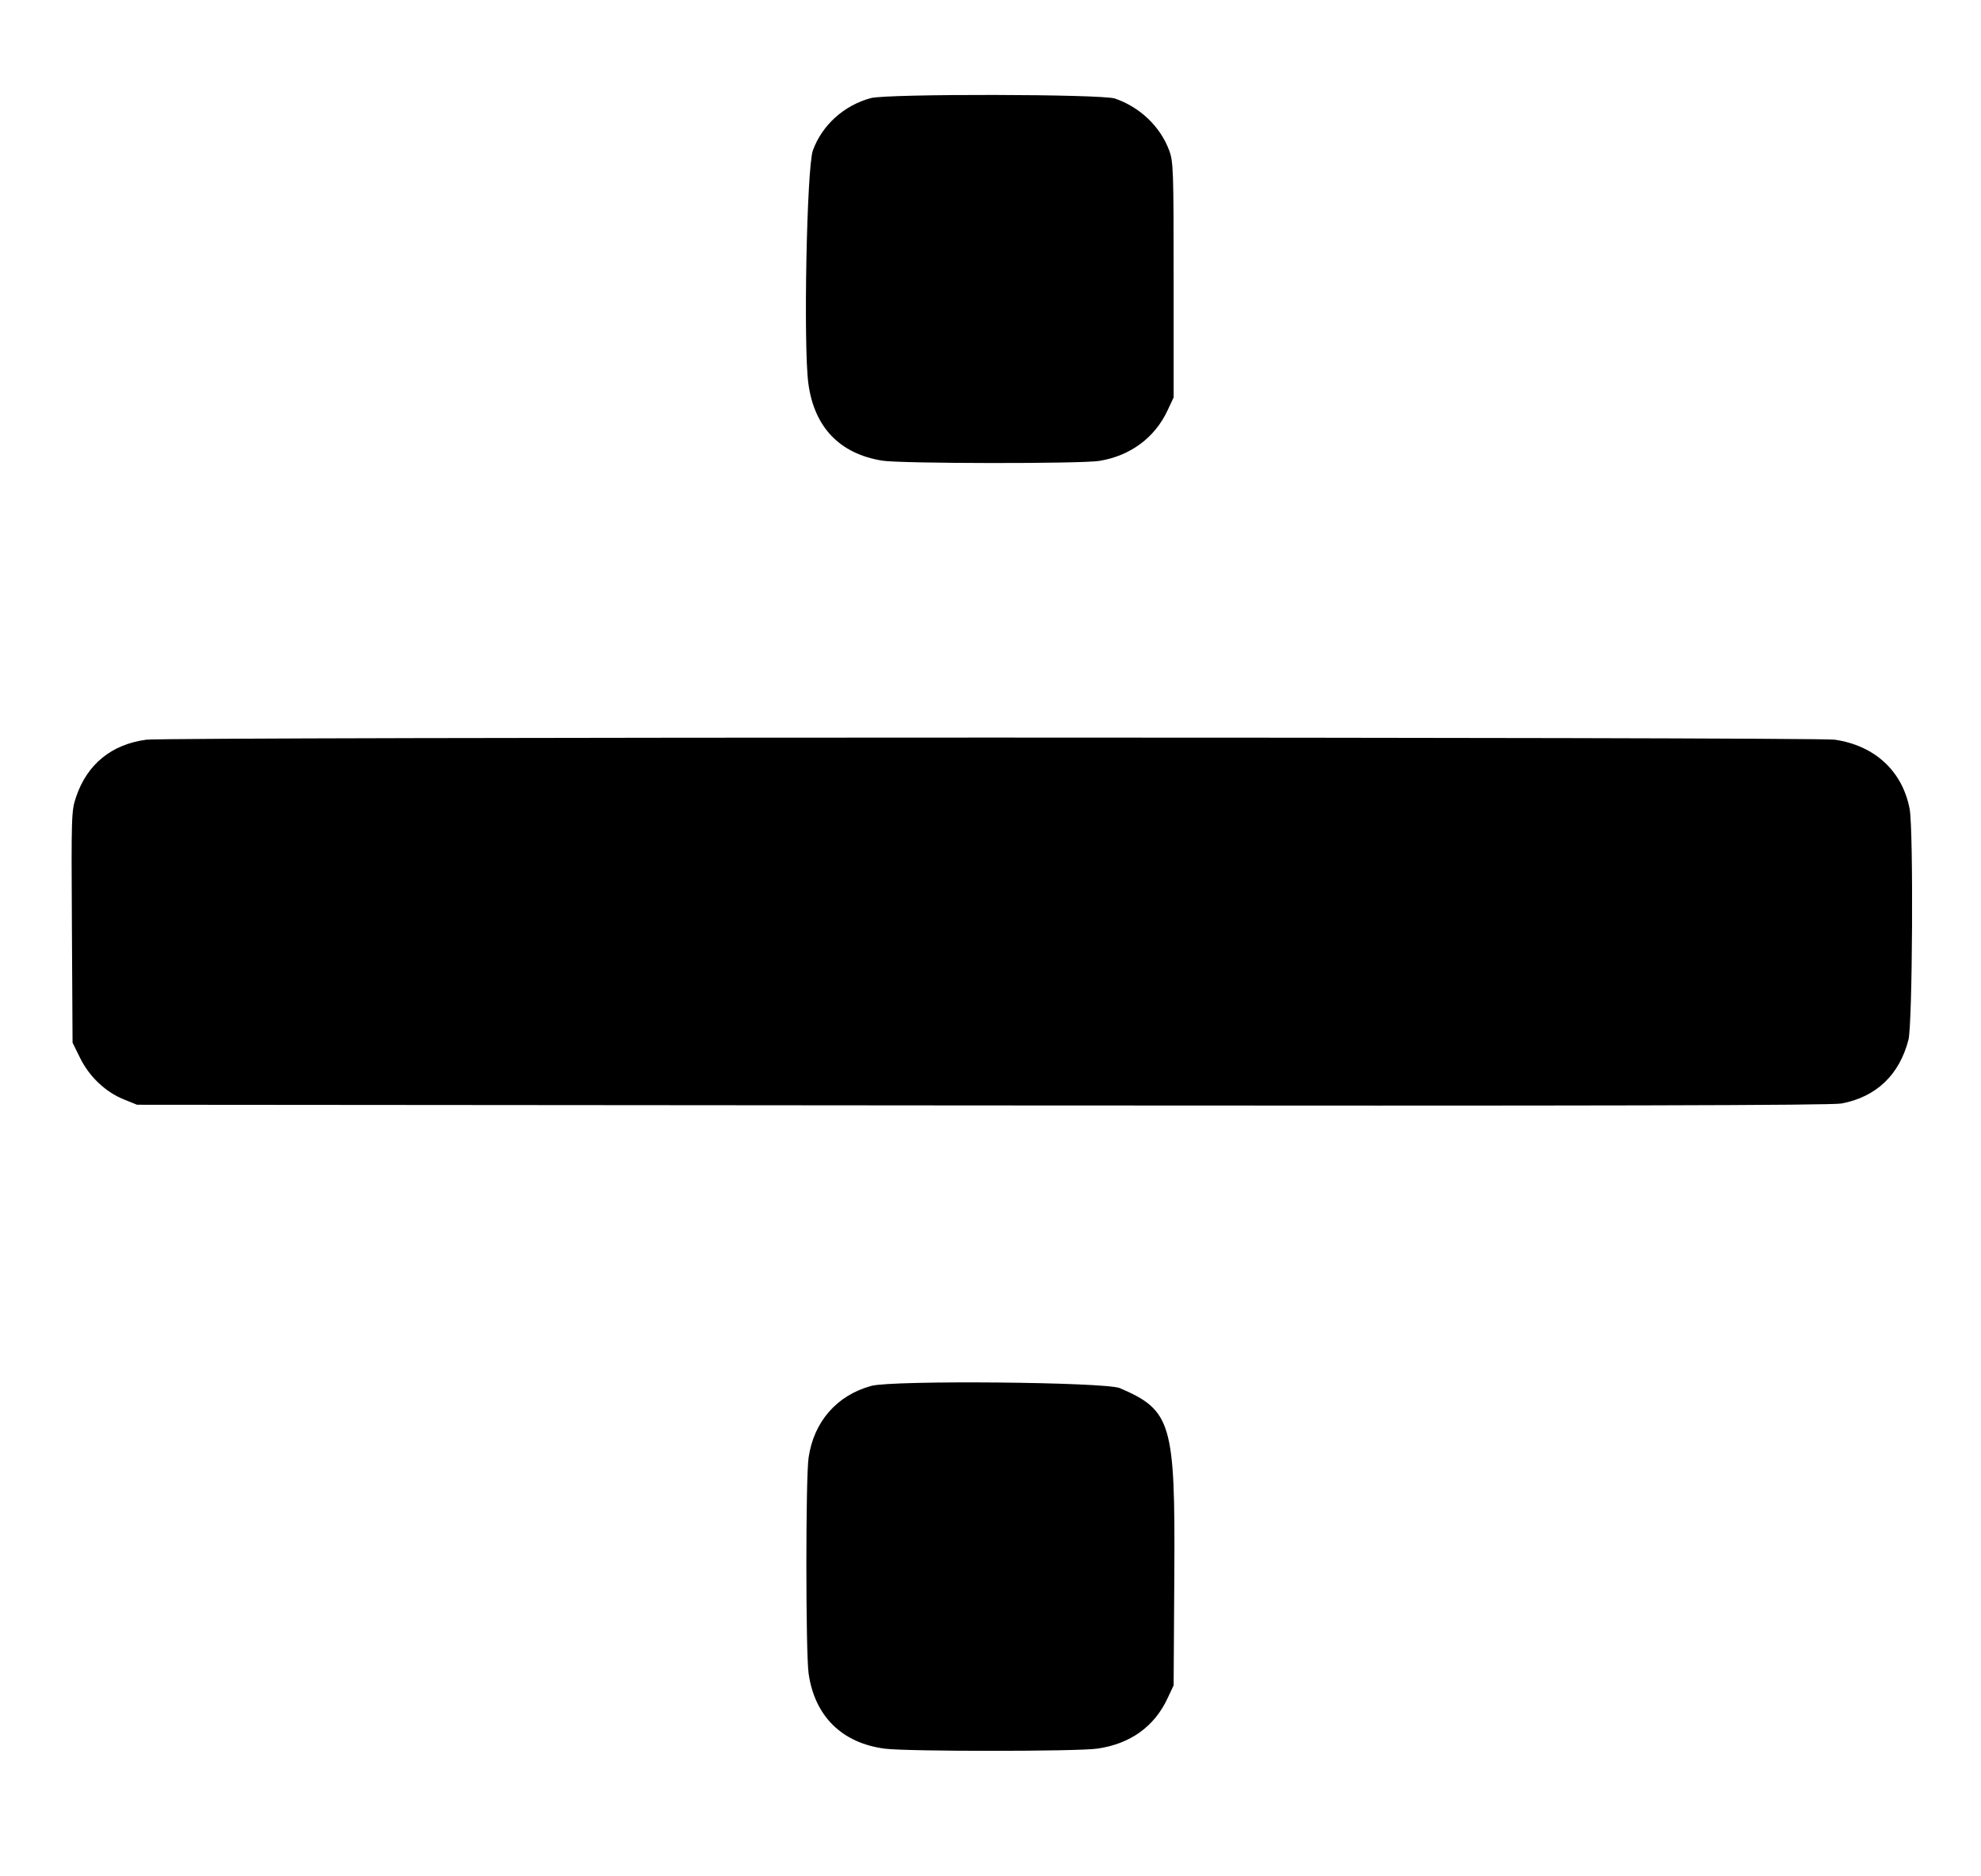
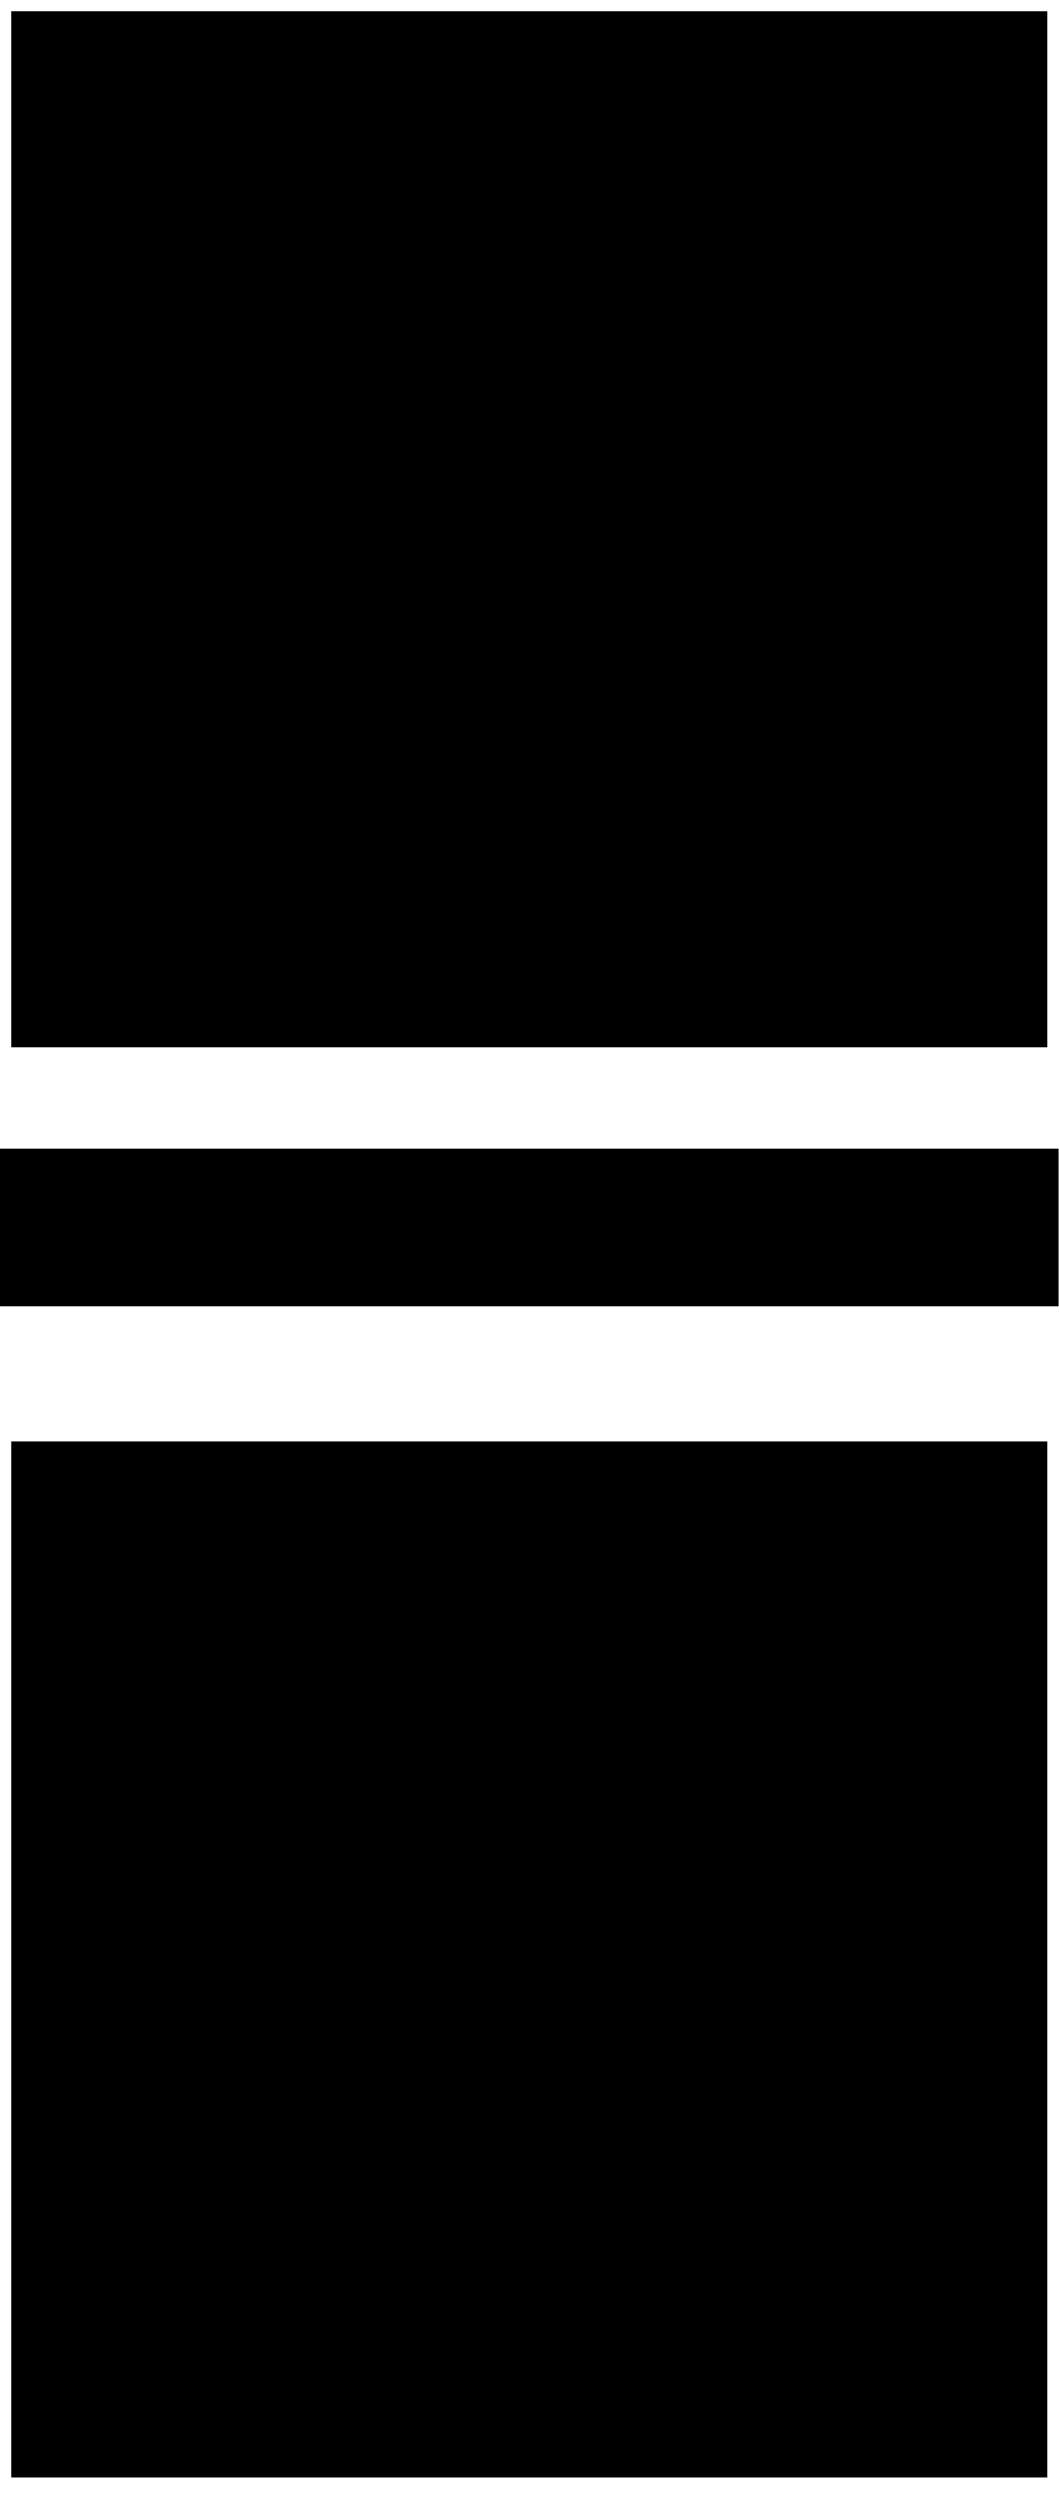
- <svg xmlns="http://www.w3.org/2000/svg" id="svg" width="400" height="378.605" viewBox="0, 0, 400,378.605">
+ <svg xmlns="http://www.w3.org/2000/svg" id="svg" width="400" height="944.681" viewBox="0, 0, 400,944.681">
  <g id="svgg">
-     <path id="path0" d="M175.825 19.807 C 170.402 21.282,165.999 25.256,164.140 30.353 C 162.899 33.755,162.197 69.709,163.221 77.403 C 164.395 86.228,169.549 91.614,178.140 92.995 C 181.936 93.606,218.307 93.646,221.983 93.044 C 228.227 92.021,233.158 88.380,235.730 82.892 L 236.977 80.233 236.977 56.512 C 236.977 34.166,236.924 32.649,236.073 30.354 C 234.292 25.554,230.162 21.608,225.123 19.892 C 222.442 18.978,179.143 18.904,175.825 19.807 M29.535 149.328 C 22.522 150.264,17.587 154.287,15.367 160.875 C 14.413 163.708,14.390 164.429,14.519 187.137 L 14.651 210.486 16.177 213.585 C 18.033 217.354,21.306 220.450,25.022 221.952 L 27.674 223.023 198.372 223.160 C 324.367 223.260,369.797 223.158,371.845 222.768 C 378.862 221.431,383.502 217.017,385.351 209.916 C 386.176 206.749,386.379 167.463,385.592 163.312 C 384.142 155.664,378.545 150.494,370.451 149.324 C 366.526 148.757,33.783 148.760,29.535 149.328 M175.921 279.780 C 168.963 281.683,164.318 287.008,163.265 294.289 C 162.665 298.436,162.676 333.727,163.278 337.893 C 164.518 346.476,170.028 351.894,178.657 353.014 C 183.211 353.605,217.488 353.598,221.590 353.005 C 228.212 352.048,233.064 348.577,235.730 342.893 L 236.977 340.233 237.117 317.549 C 237.305 287.314,236.535 284.698,226.128 280.235 C 223.229 278.991,180.230 278.602,175.921 279.780 " stroke="none" fill="#000000" fill-rule="evenodd" />
+     <path id="path0" d="M4.255 200.000 L 4.255 395.745 200.000 395.745 L 395.745 395.745 395.745 200.000 L 395.745 4.255 200.000 4.255 L 4.255 4.255 4.255 200.000 M0.000 463.830 L 0.000 493.617 200.000 493.617 L 400.000 493.617 400.000 463.830 L 400.000 434.043 200.000 434.043 L 0.000 434.043 0.000 463.830 M4.255 740.426 L 4.255 936.170 200.000 936.170 L 395.745 936.170 395.745 740.426 L 395.745 544.681 200.000 544.681 L 4.255 544.681 4.255 740.426 " stroke="none" fill="#000000" fill-rule="evenodd" />
  </g>
</svg>
